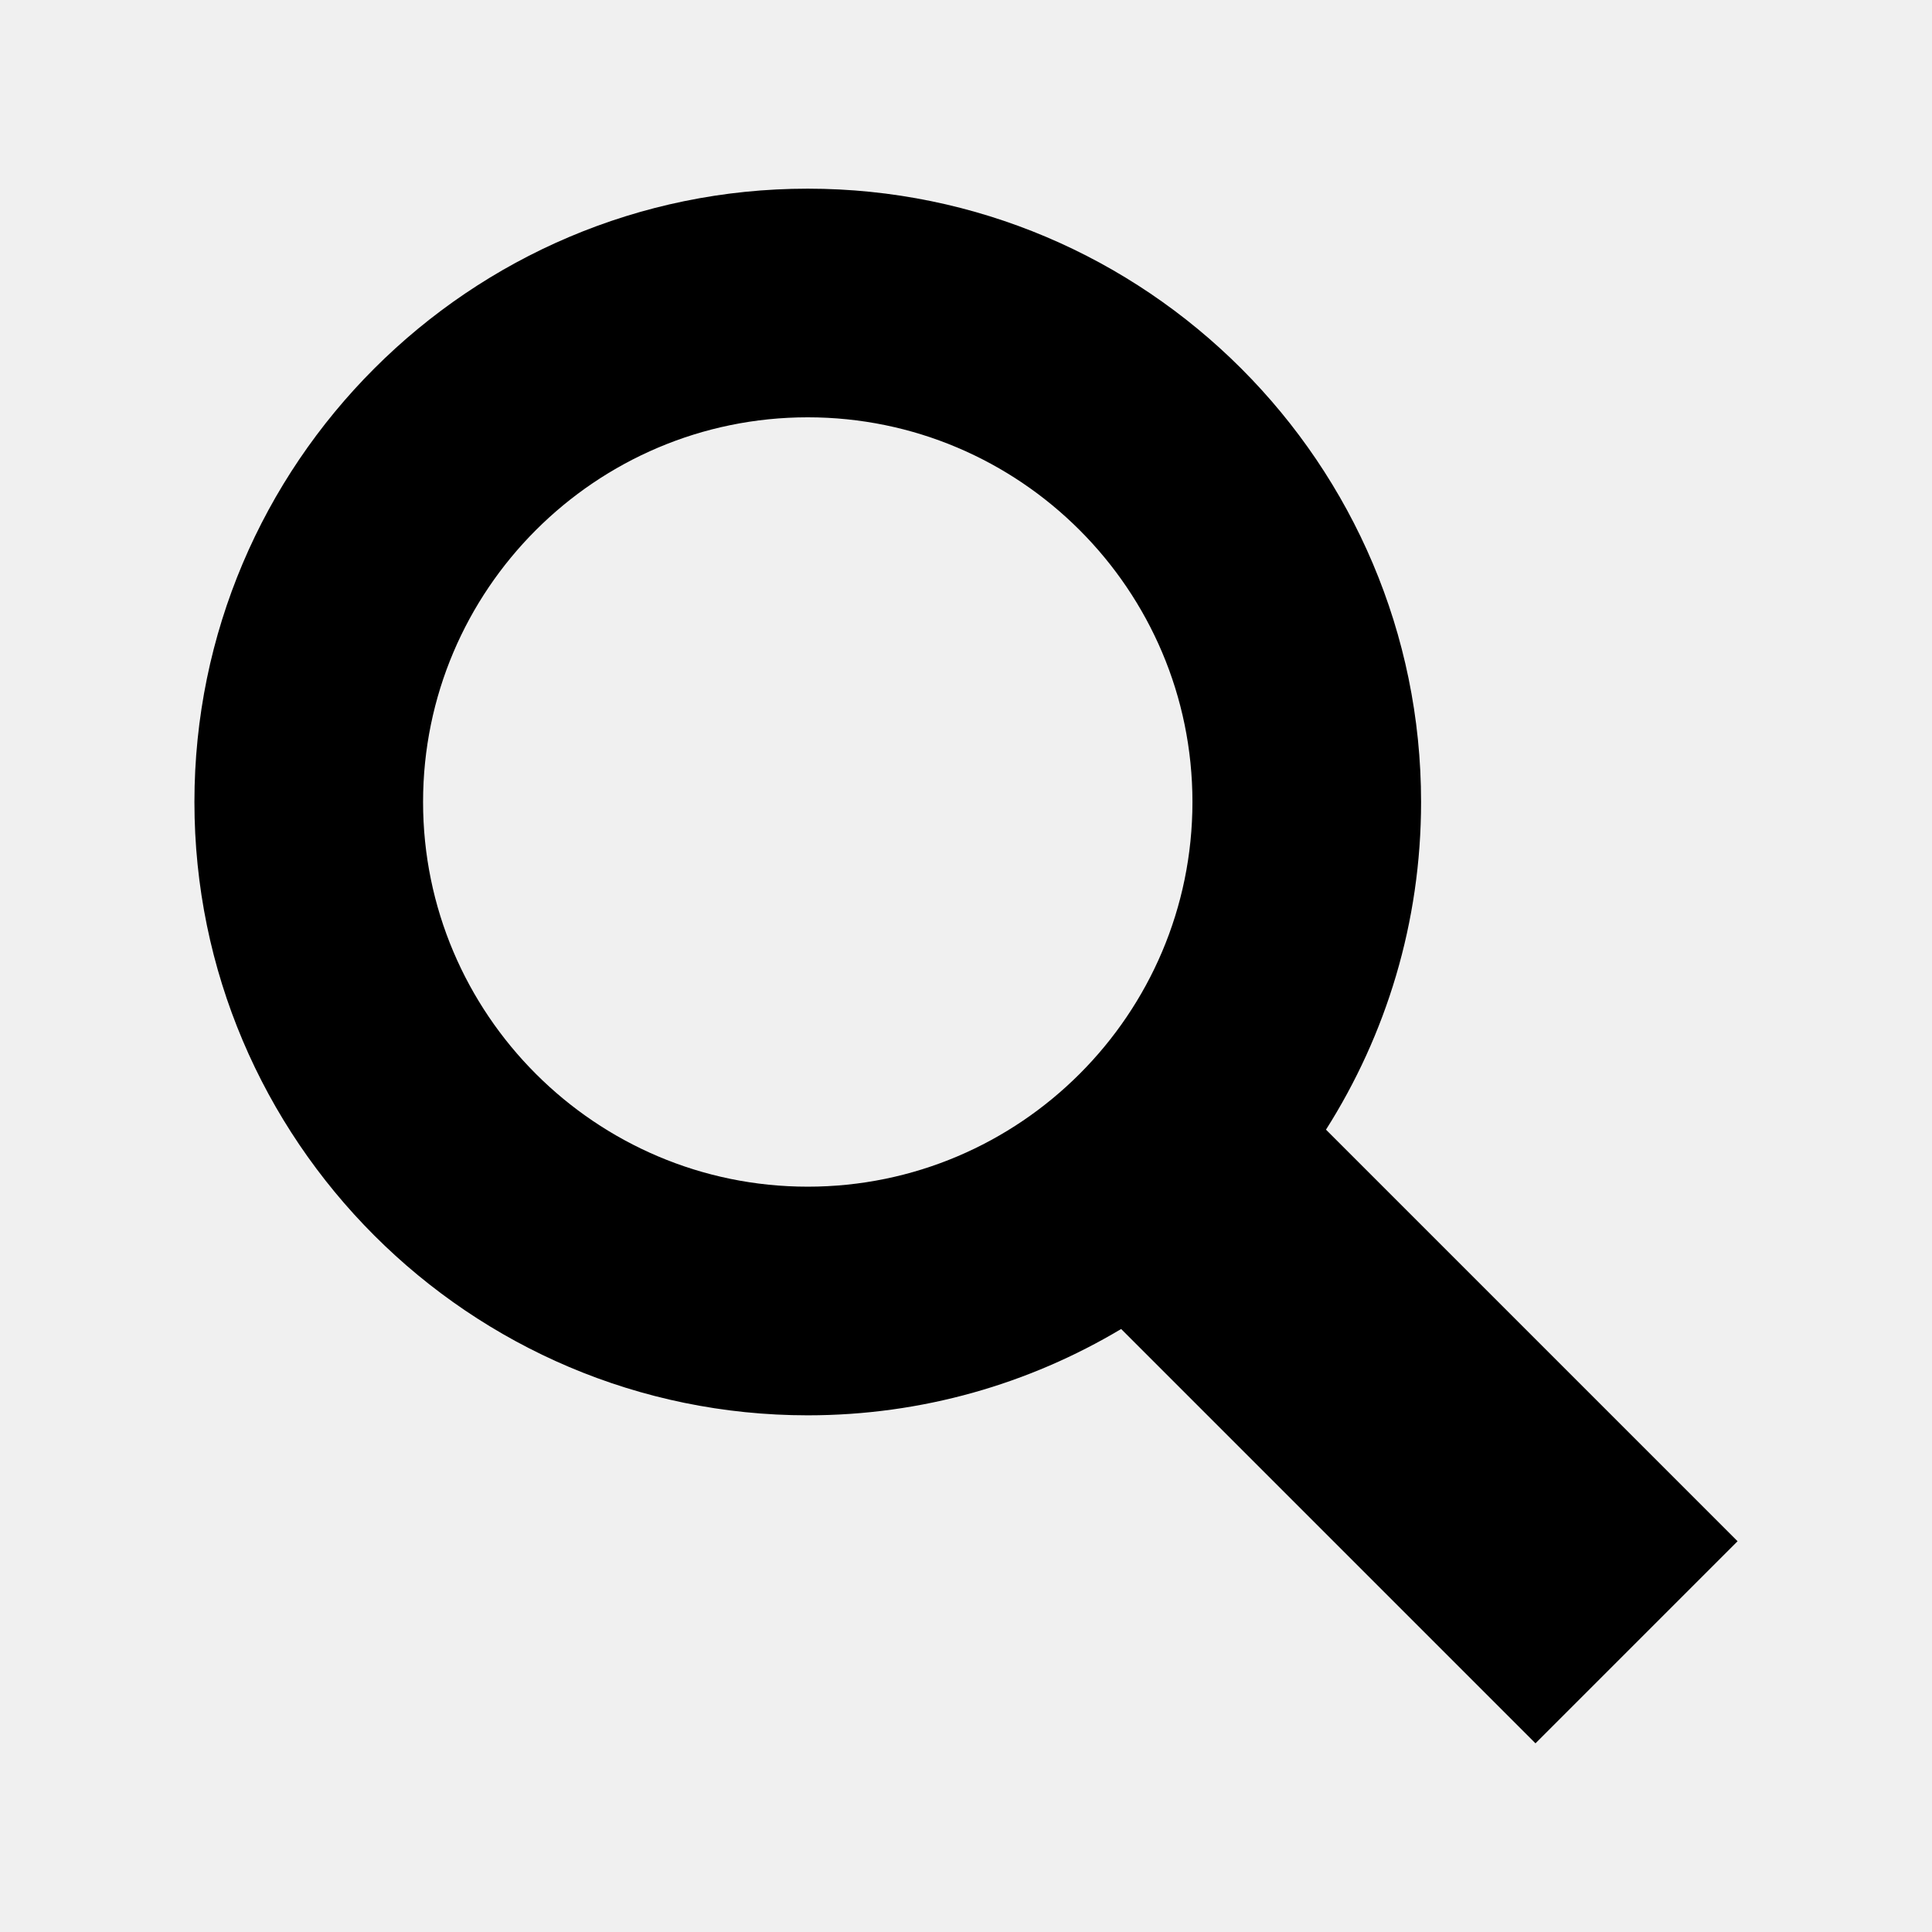
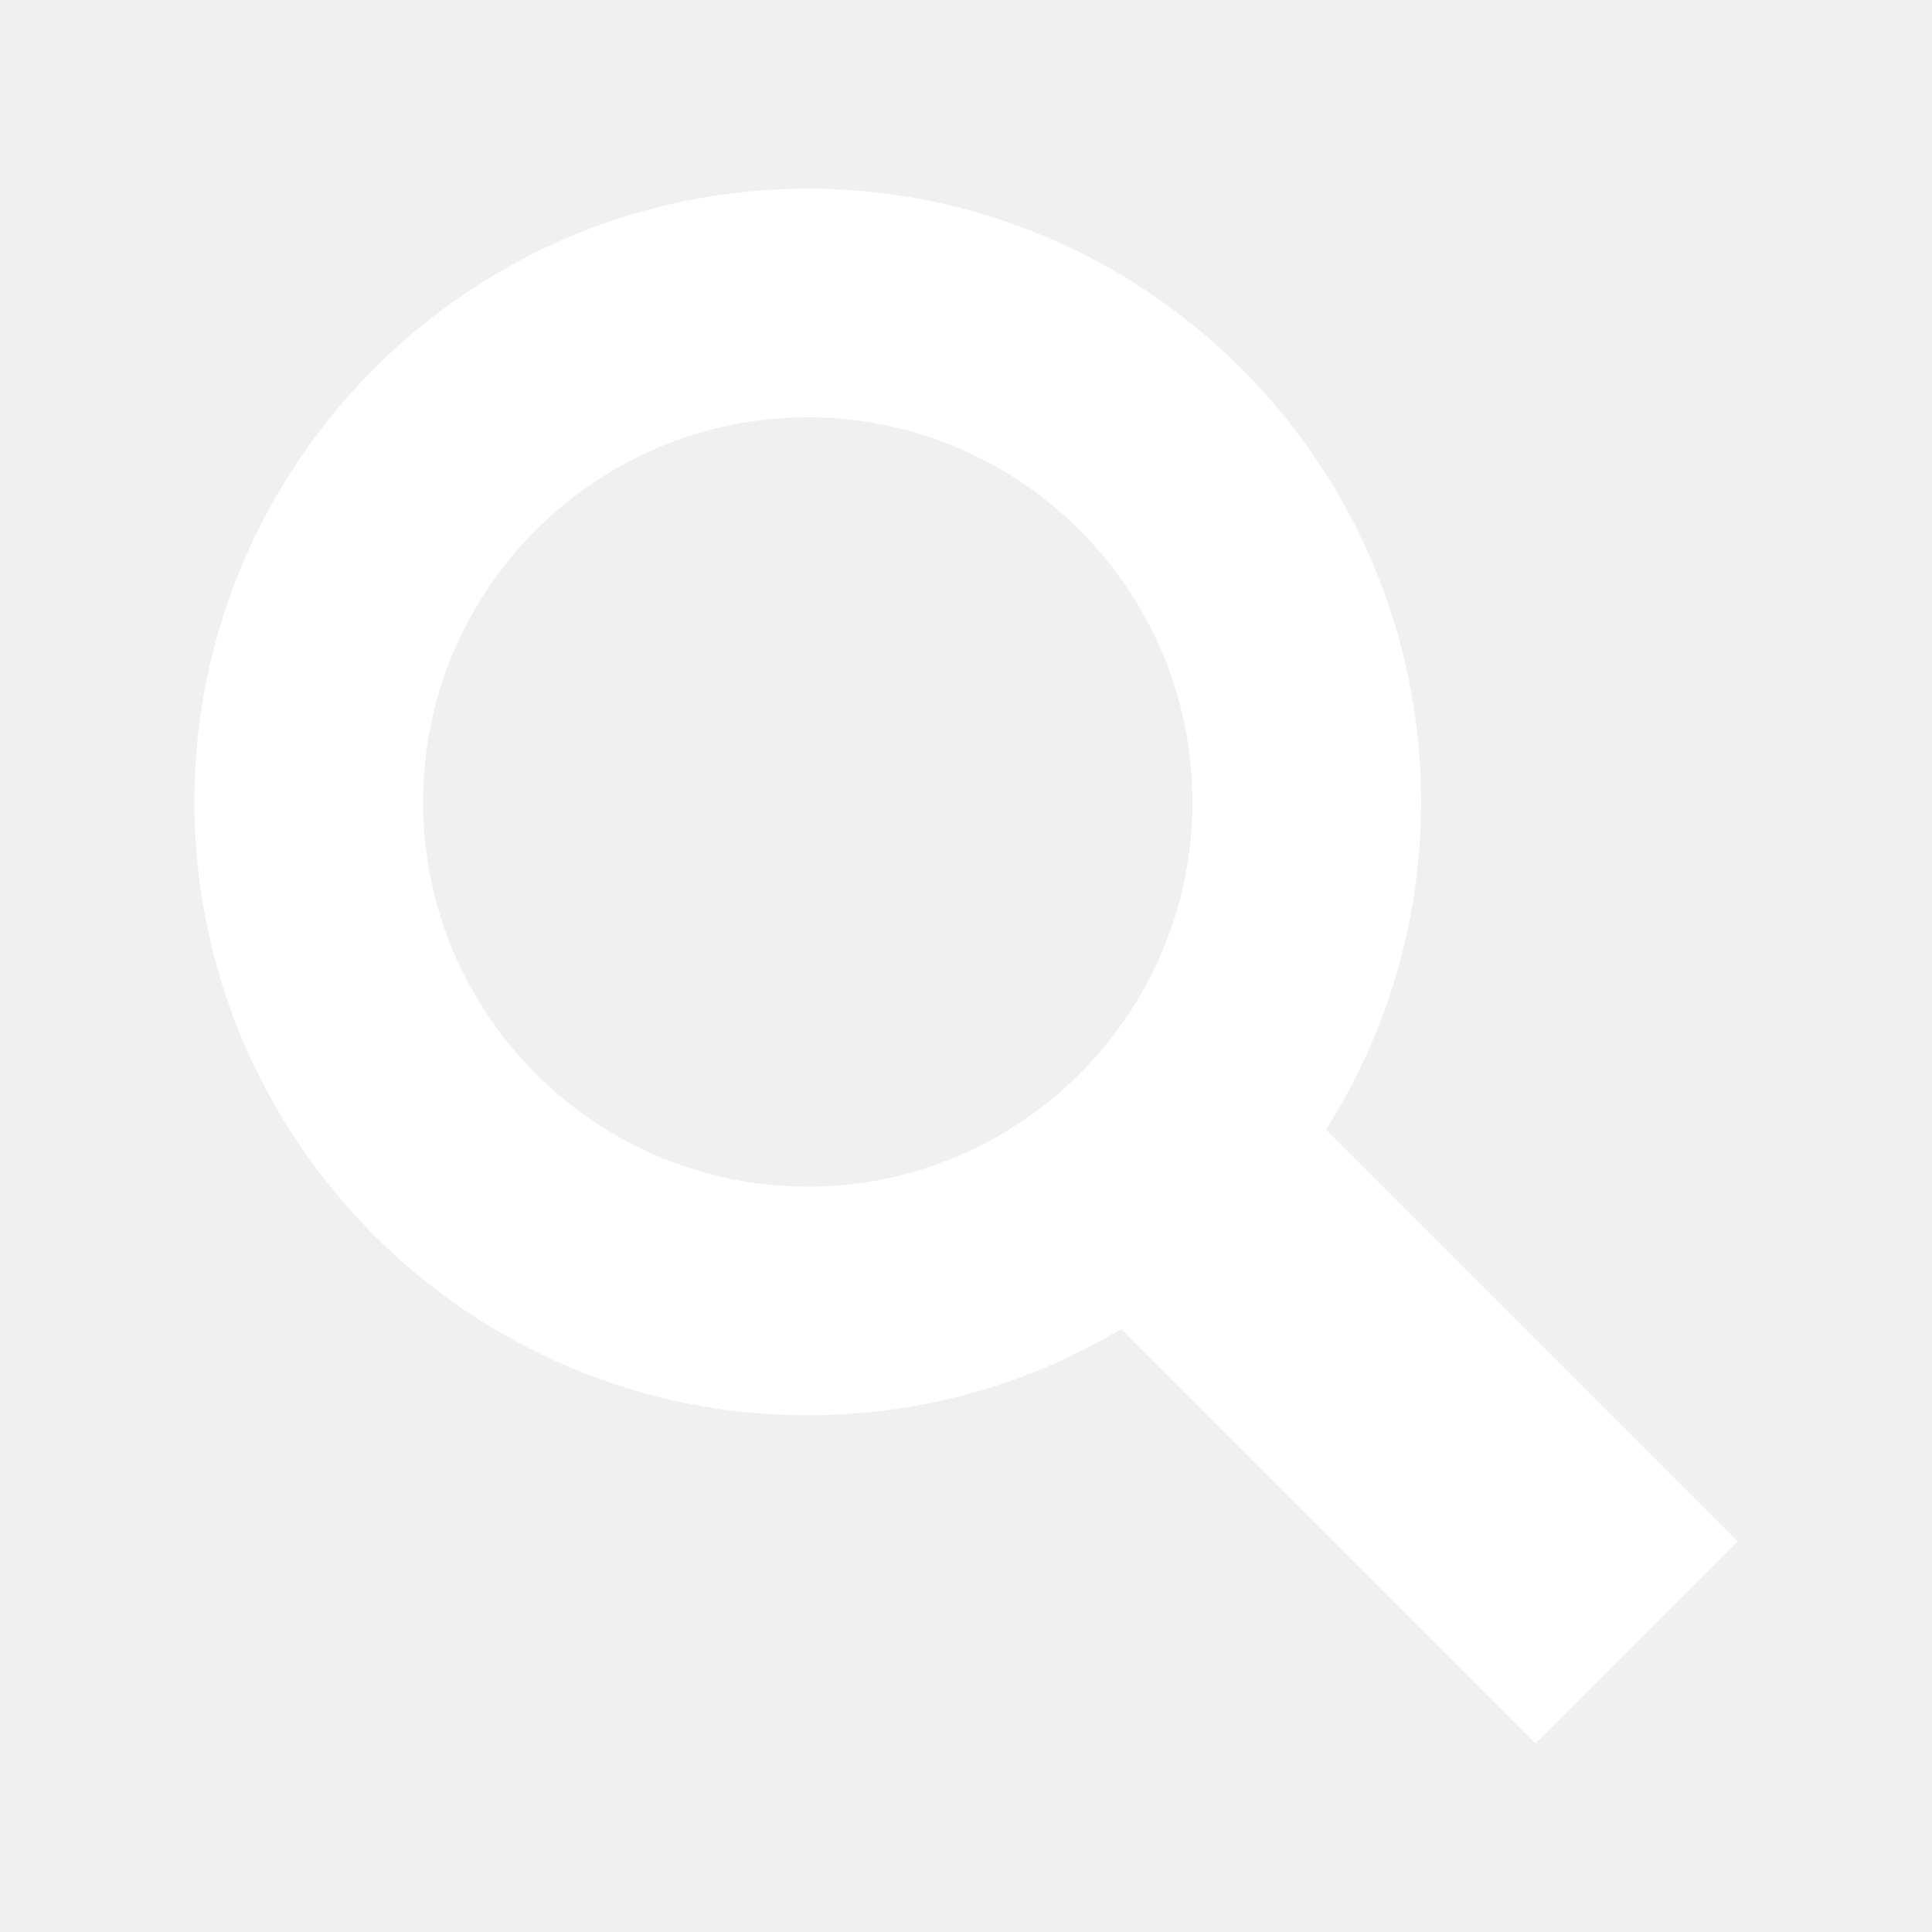
- <svg xmlns="http://www.w3.org/2000/svg" version="1.1" x="0px" y="0px" width="512px" height="512px" viewBox="0 0 512 512" enable-background="new 0 0 512 512" xml:space="preserve">
-   <path id="magnifier-icon" d="M460.475,408.443L351.4,299.37c15.95-25.137,25.2-54.923,25.2-86.833   C376.601,122.914,303.687,50,214.062,50c-89.623,0-162.537,72.914-162.537,162.537s72.914,162.537,162.537,162.537   c30.326,0,58.733-8.356,83.055-22.876L406.918,462L460.475,408.443z M112.117,212.537c0-56.213,45.732-101.946,101.945-101.946   c56.213,0,101.947,45.733,101.947,101.946s-45.733,101.945-101.947,101.945C157.849,314.482,112.117,268.75,112.117,212.537z" />
+ <svg xmlns="http://www.w3.org/2000/svg" version="1.1" id="Layer_1" x="0px" y="0px" width="512px" height="512px" viewBox="0 0 512 512" enable-background="new 0 0 512 512" xml:space="preserve">
+   <path id="magnifier-icon" fill="#FFFFFF" d="M460.475,408.443L351.4,299.37c15.95-25.137,25.2-54.923,25.2-86.833  C376.601,122.914,303.687,50,214.062,50c-89.623,0-162.537,72.914-162.537,162.537s72.914,162.537,162.537,162.537  c30.326,0,58.732-8.355,83.055-22.876L406.919,462L460.475,408.443z M112.117,212.537c0-56.213,45.732-101.946,101.945-101.946  S316.01,156.324,316.01,212.537s-45.733,101.945-101.947,101.945C157.849,314.482,112.117,268.75,112.117,212.537z" />
</svg>
